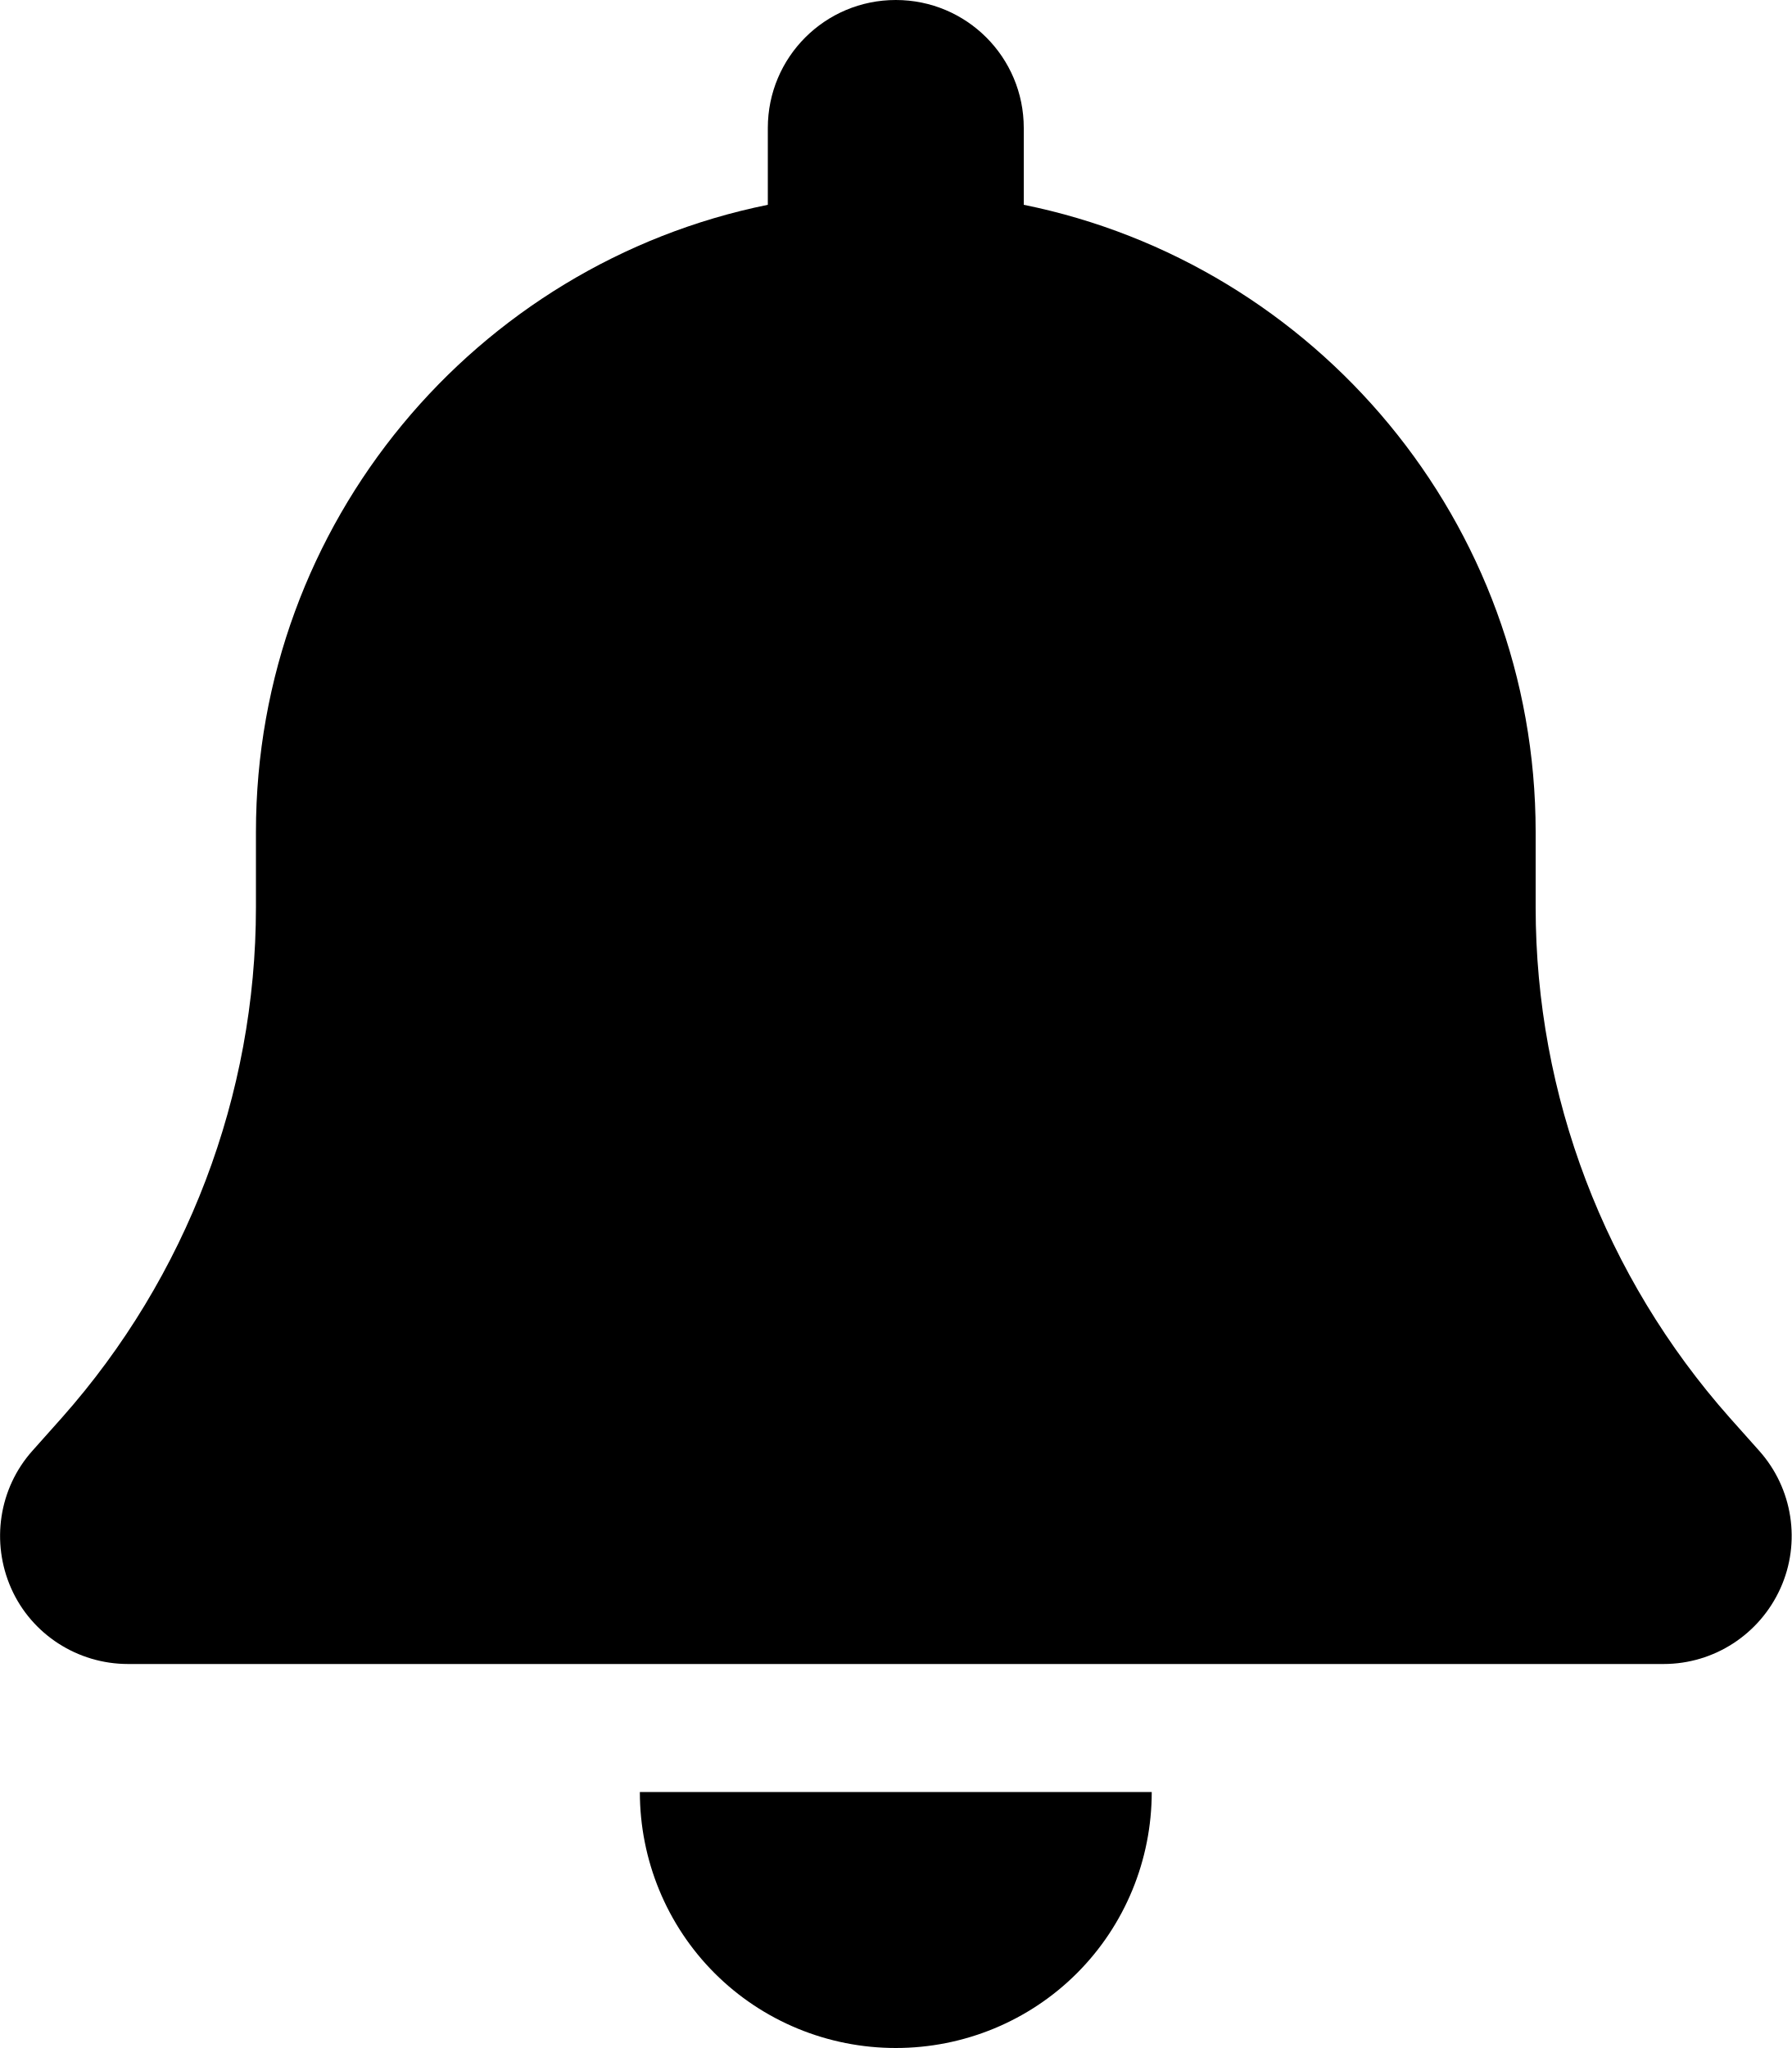
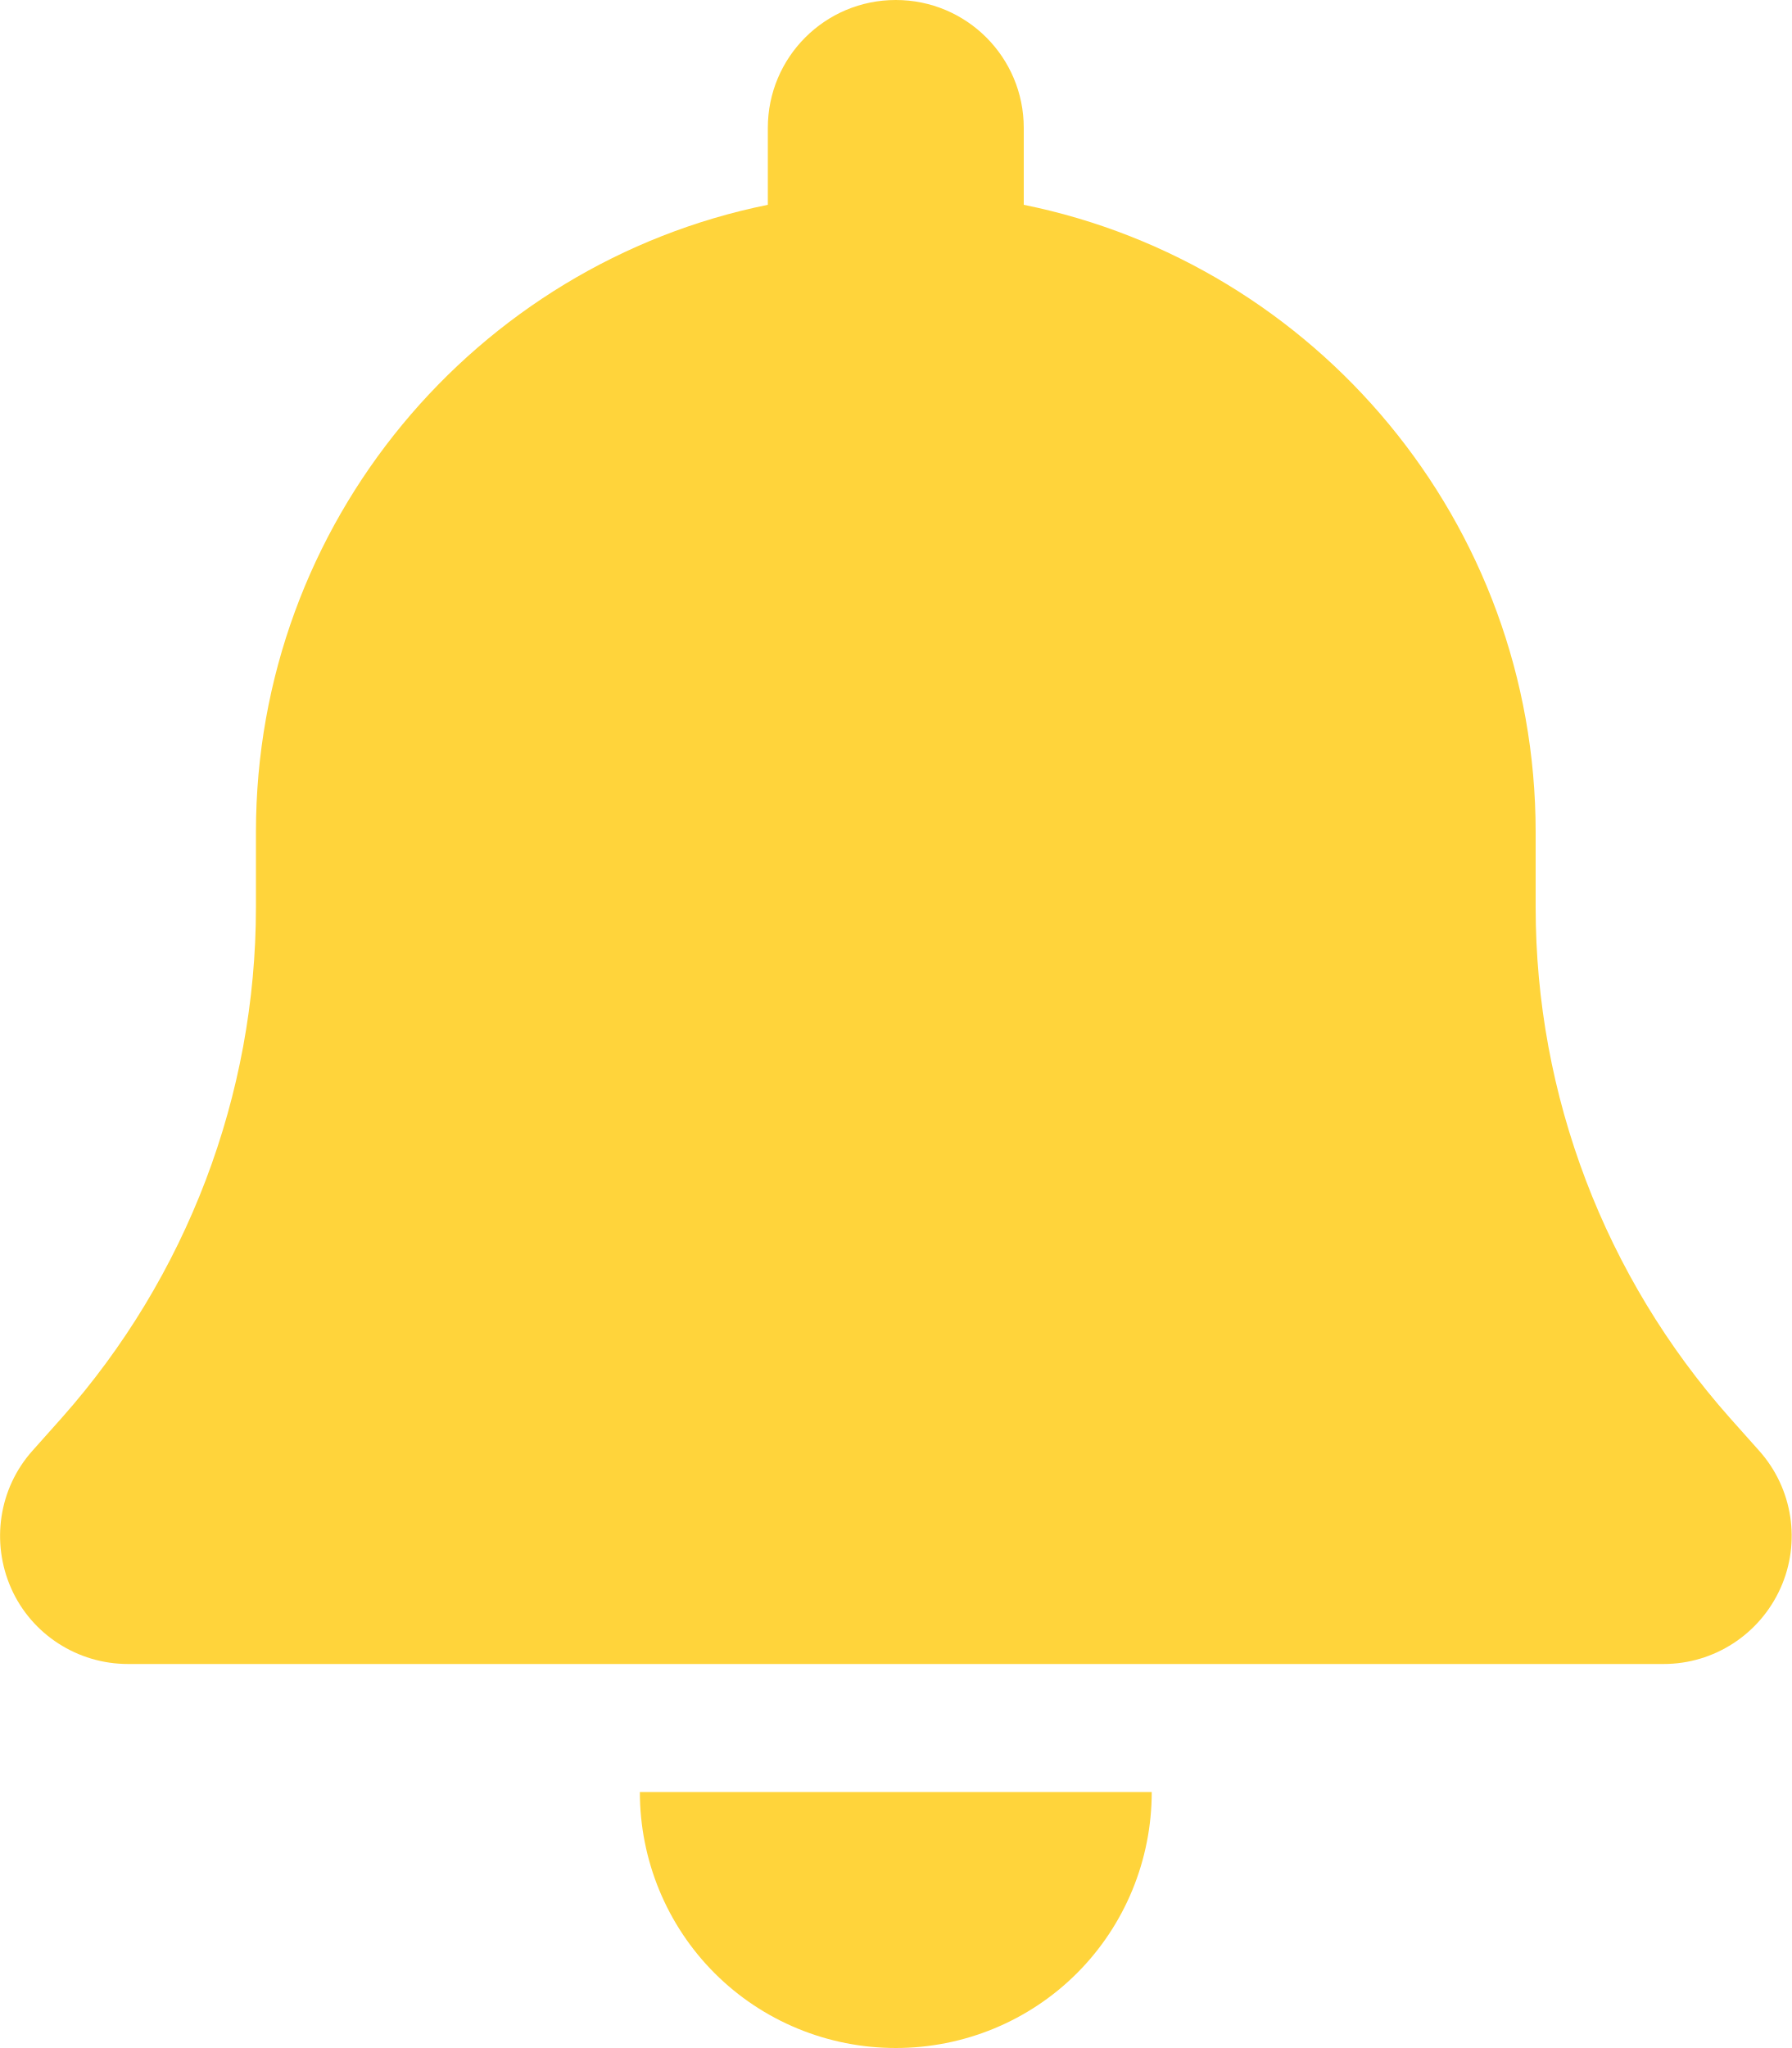
<svg xmlns="http://www.w3.org/2000/svg" viewBox="0 0 448 512">
-   <path d="M224 0c-17.7 0-32 14.3-32 32l0 19.2C119 66 64 130.6 64 208l0 18.8c0 47-17.3 92.4-48.5 127.6l-7.4 8.3c-8.4 9.4-10.4 22.9-5.3 34.4S19.4 416 32 416l384 0c12.6 0 24-7.4 29.2-18.9s3.1-25-5.3-34.4l-7.4-8.3C401.3 319.2 384 273.9 384 226.8l0-18.8c0-77.4-55-142-128-156.8L256 32c0-17.7-14.3-32-32-32zm45.3 493.3c12-12 18.7-28.3 18.7-45.3l-64 0-64 0c0 17 6.7 33.3 18.7 45.3s28.3 18.7 45.3 18.7s33.3-6.7 45.3-18.7z" />
+   <path fill="#FFD43B" d="M224 0c-17.7 0-32 14.3-32 32l0 19.2C119 66 64 130.6 64 208l0 18.8c0 47-17.3 92.4-48.5 127.6l-7.4 8.3c-8.4 9.4-10.4 22.9-5.3 34.4S19.4 416 32 416l384 0c12.6 0 24-7.4 29.2-18.9s3.1-25-5.3-34.4l-7.4-8.3C401.3 319.2 384 273.9 384 226.8l0-18.8c0-77.4-55-142-128-156.8L256 32c0-17.7-14.3-32-32-32zm45.3 493.3c12-12 18.7-28.3 18.7-45.3l-64 0-64 0c0 17 6.7 33.3 18.7 45.3s28.3 18.7 45.3 18.7s33.3-6.7 45.3-18.7z" />
</svg>
